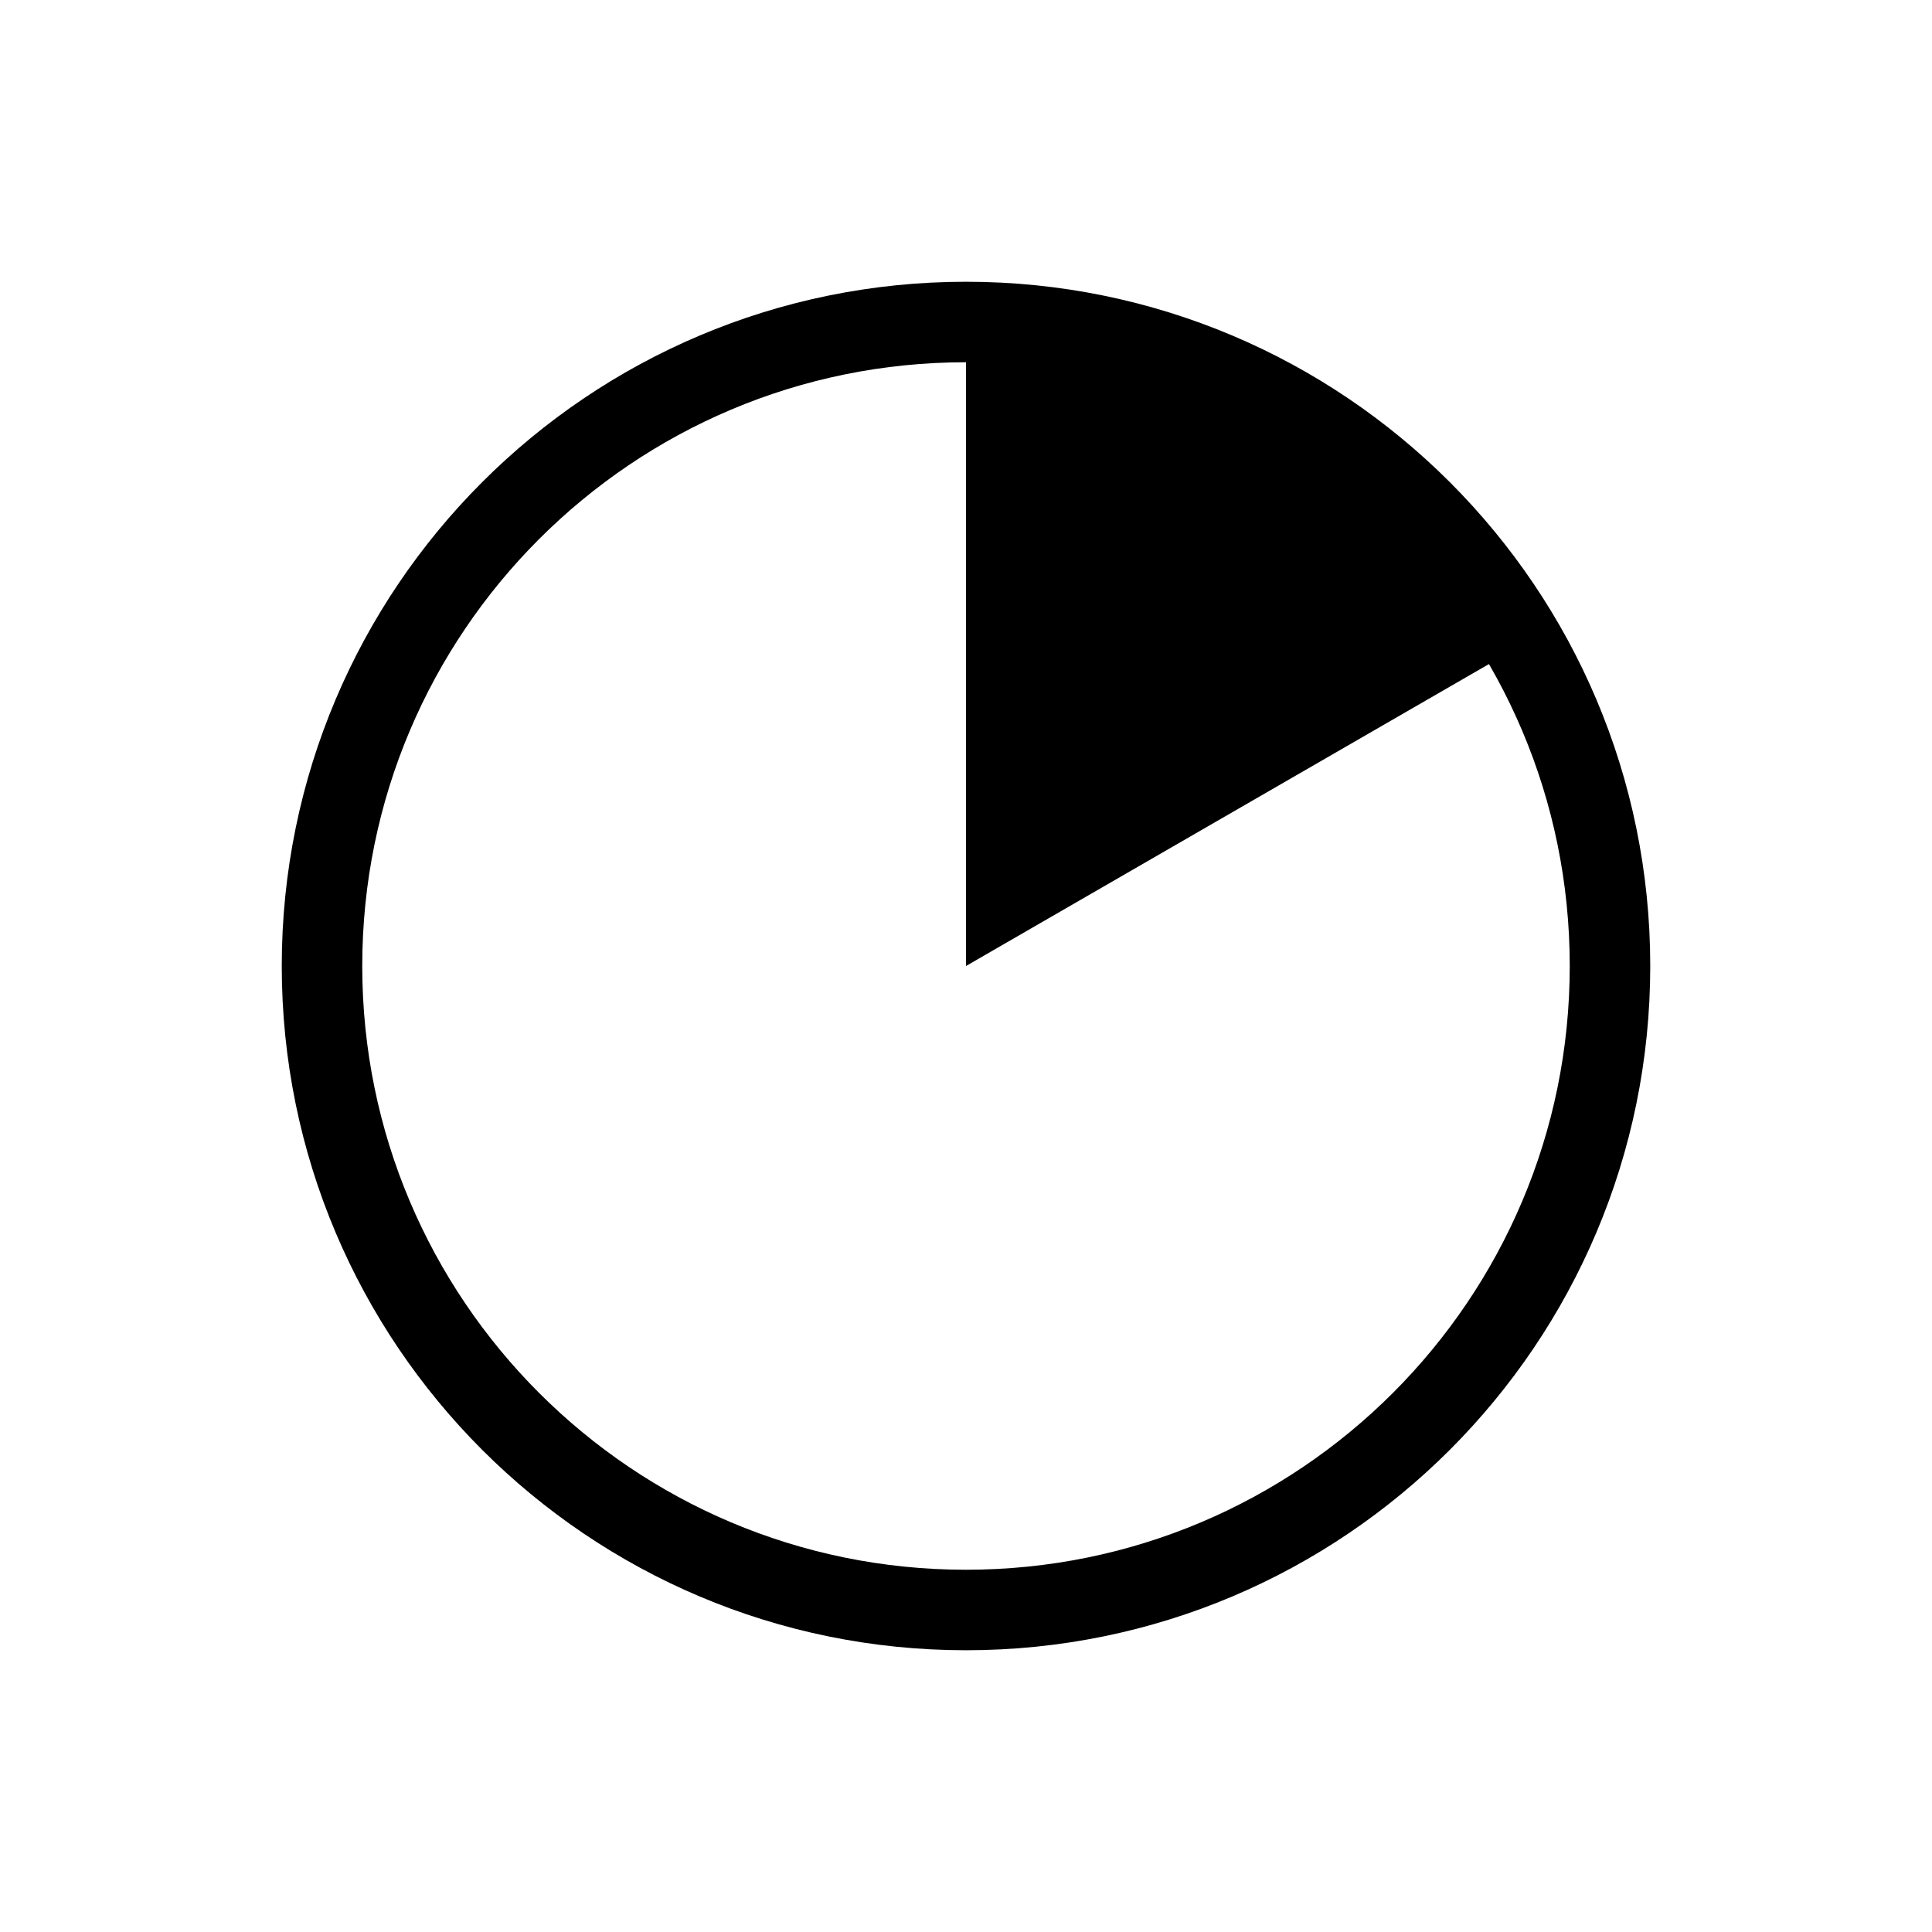
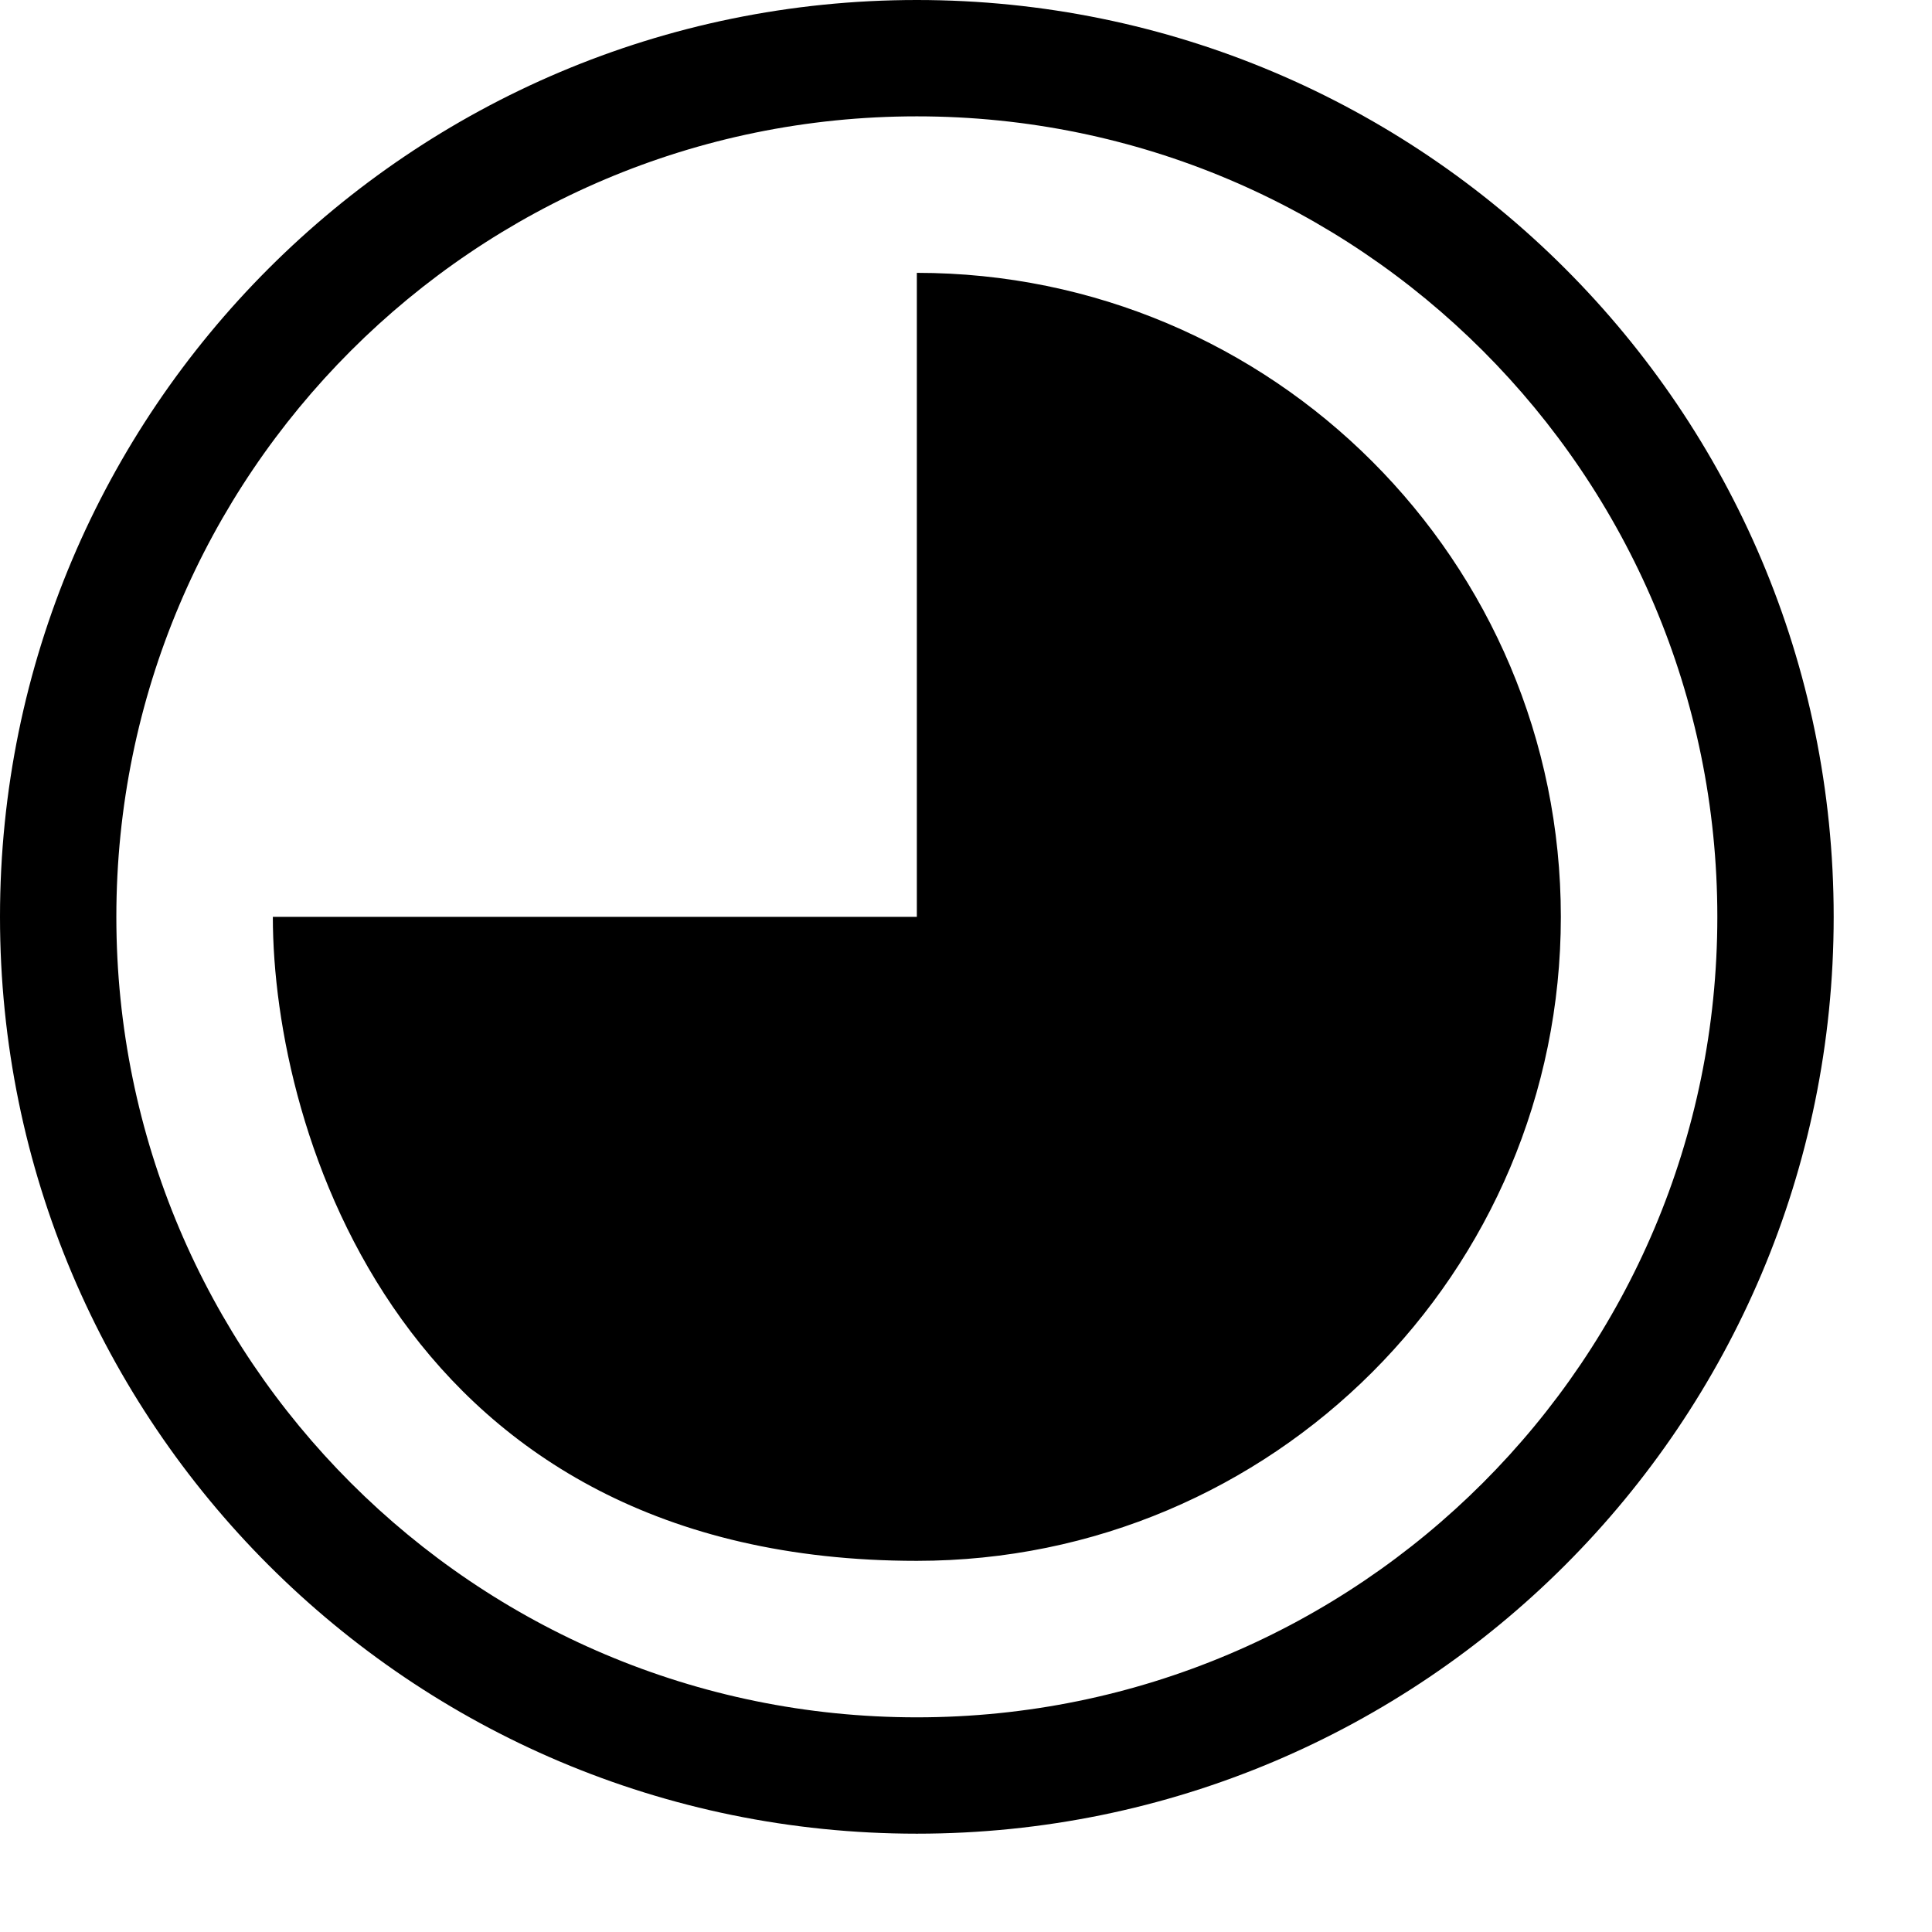
- <svg xmlns="http://www.w3.org/2000/svg" fill="none" viewBox="0 0 24 24">
-   <circle cx="12" cy="12" r="8" stroke="currentColor" />
-   <path fill="currentColor" d="M12 12V4a8 8 0 0 1 6.928 4z" />
+ <svg xmlns="http://www.w3.org/2000/svg" width="18" height="18" viewBox="0 0 18 18" fill="none">
+   <path fill-rule="evenodd" clip-rule="evenodd" d="M8.542 1.084C12.661 1.084 16 4.423 16 8.542C16 12.661 12.661 16 8.542 16C4.423 16 1.084 12.661 1.084 8.542C1.084 4.423 4.423 1.084 8.542 1.084ZM8.542 17.084C13.259 17.084 17.084 13.259 17.084 8.542C17.084 3.825 13.259 0 8.542 0C3.825 0 0 3.825 0 8.542C0 13.259 3.825 17.084 8.542 17.084ZM14.542 8.542C14.542 11.856 11.856 14.542 8.542 14.542C3.742 14.542 2.542 10.542 2.542 8.542H8.542V2.542C11.856 2.542 14.542 5.228 14.542 8.542Z" fill="black" />
</svg>
